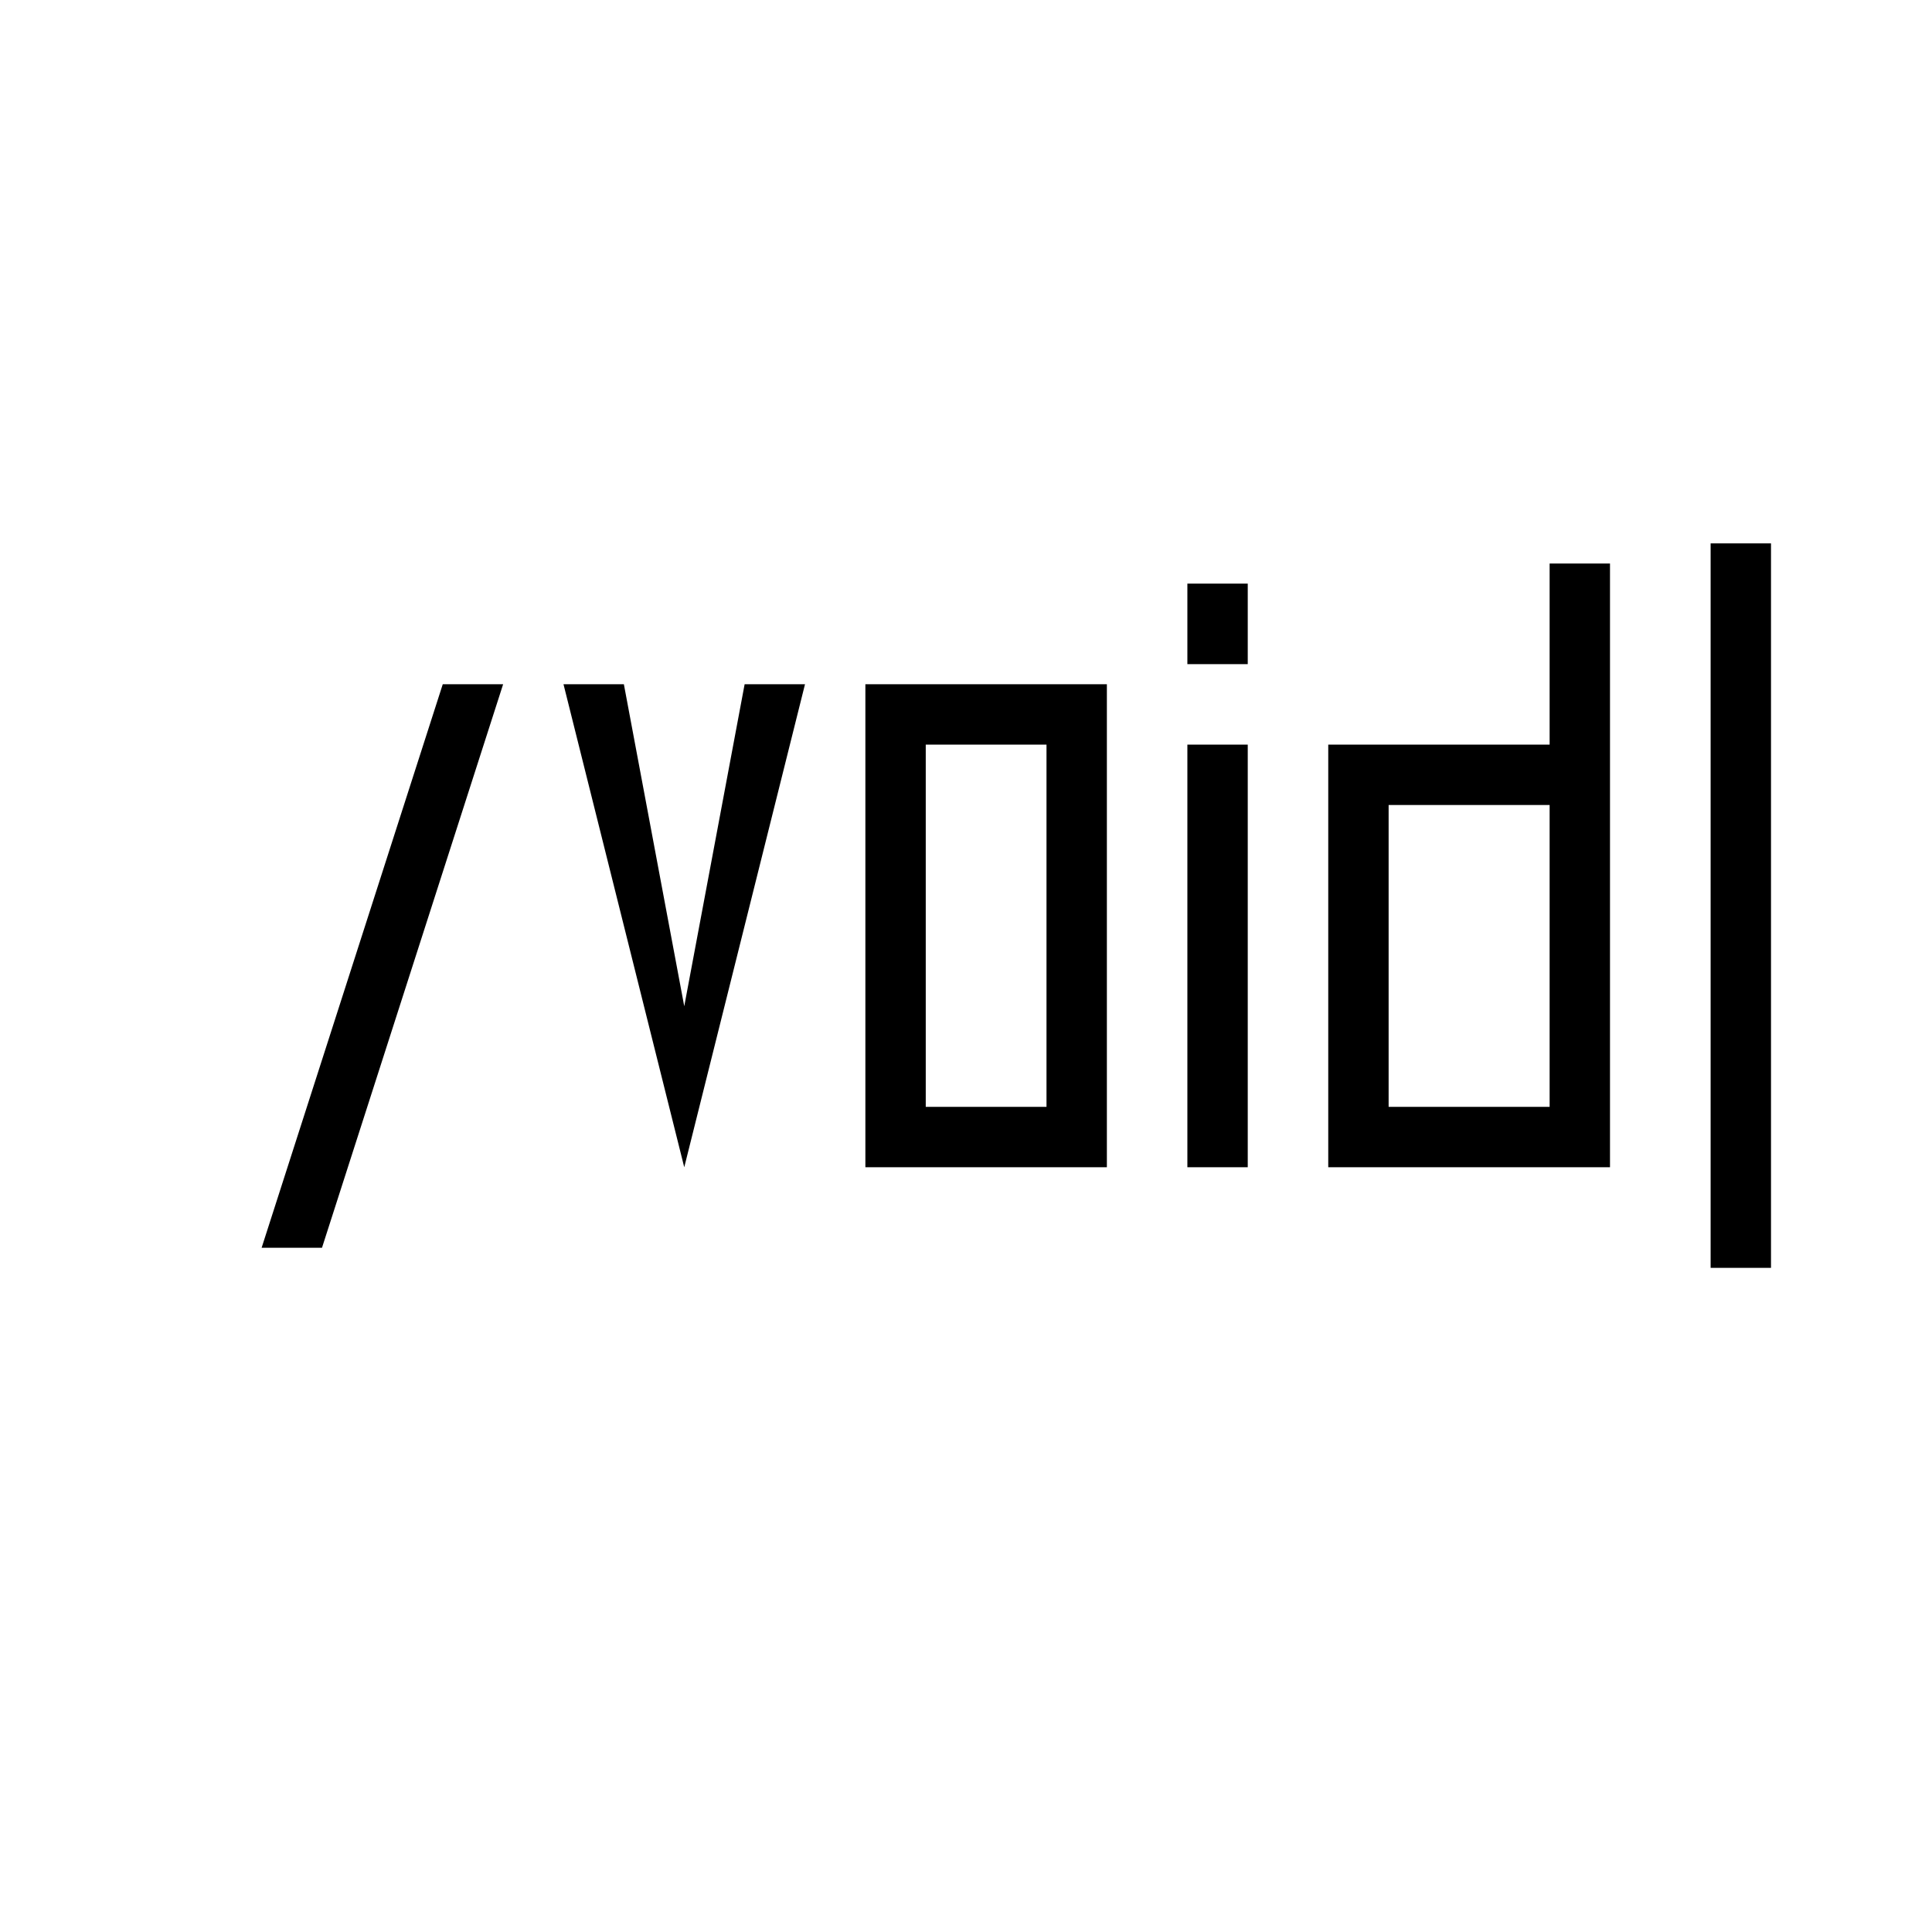
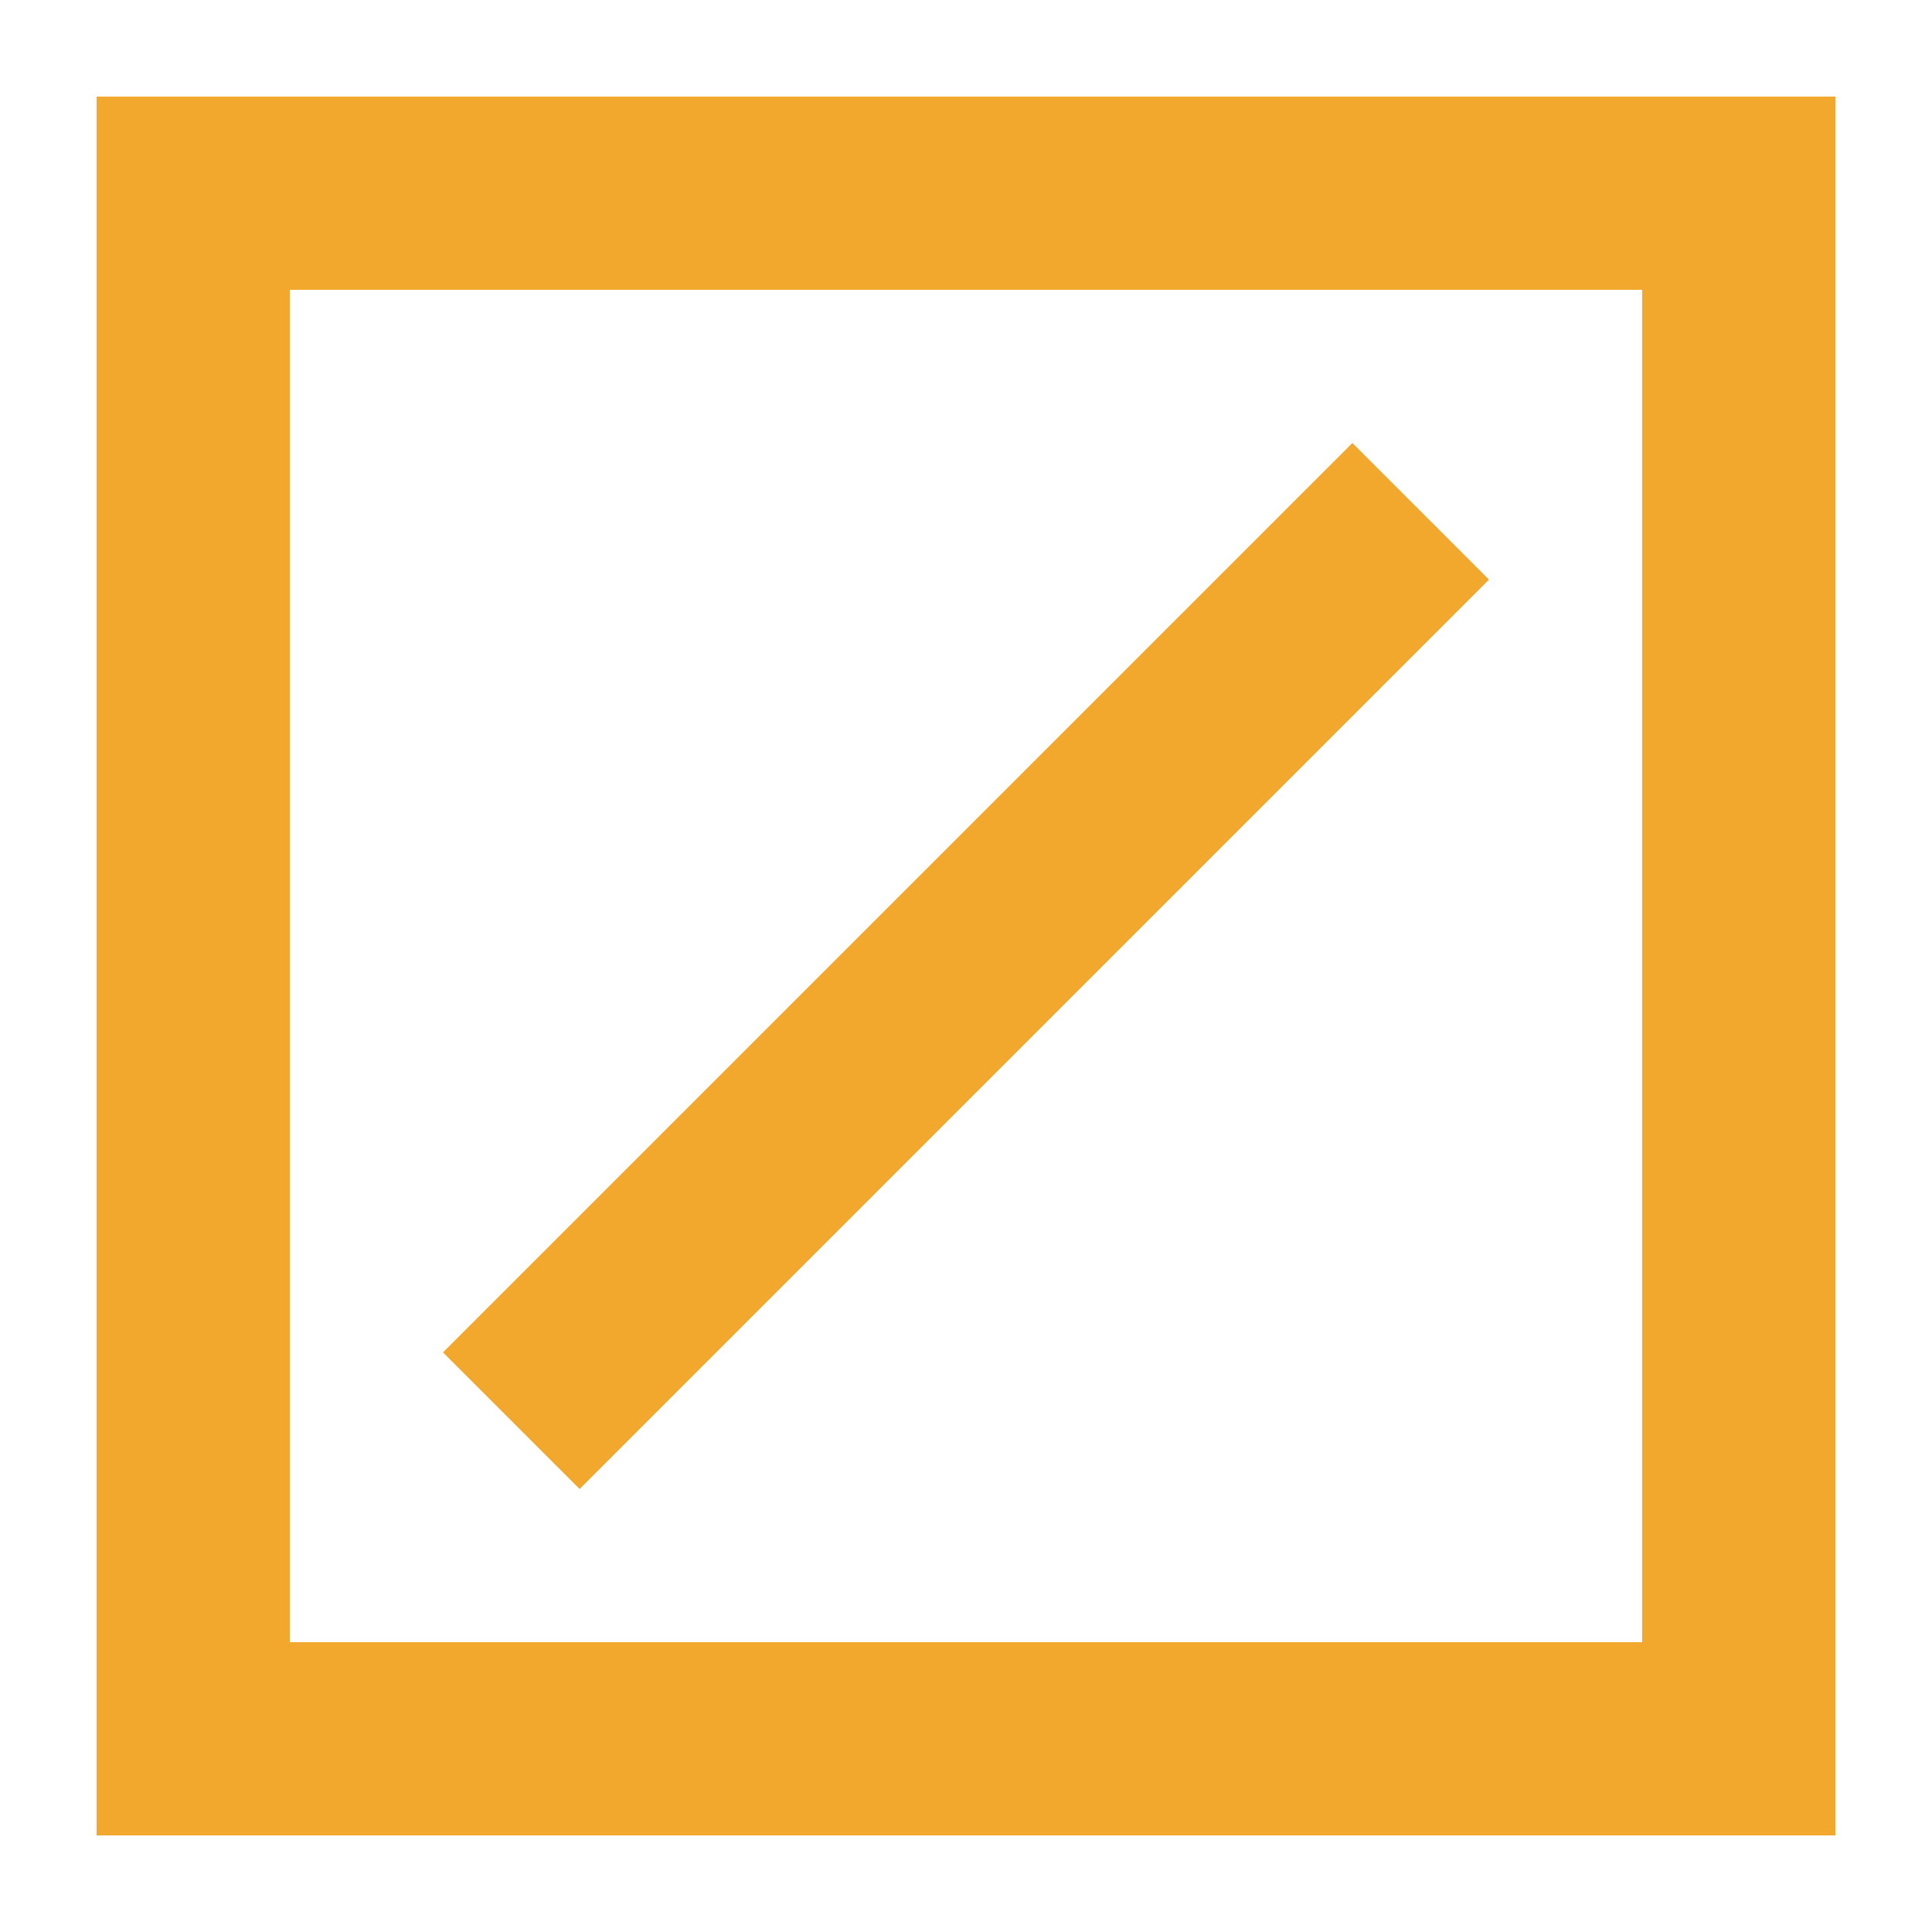
- <svg xmlns="http://www.w3.org/2000/svg" width="96" height="96" viewBox="0 0 96 96" fill="none">
-   <path fill-rule="evenodd" clip-rule="evenodd" d="     M13 62 L16 62 L25 34 L22 34 Z     M28 34 L34 58 L40 34 L37 34 L34 50 L31 34 Z     M43 34 L55 34 L55 58 L43 58 Z M46 37 L46 55 L52 55 L52 37 Z     M59 29 L62 29 L62 33 L59 33 Z M59 37 L62 37 L62 58 L59 58 Z     M66 37 L77 37 L77 28 L80 28 L80 58 L66 58 Z M69 40 L69 55 L77 55 L77 40 Z     M85 27 L88 27 L88 63 L85 63 Z   " fill="black" />
+ <svg xmlns="http://www.w3.org/2000/svg" width="100" height="100" viewBox="0 0 100 100" fill="none">
+   <rect x="10" y="10" width="80" height="80" stroke="#f1a82c" stroke-width="10" />
+   <path d="M30 70 L70 30" stroke="#f1a82c" stroke-width="10" stroke-linecap="square" />
</svg>
